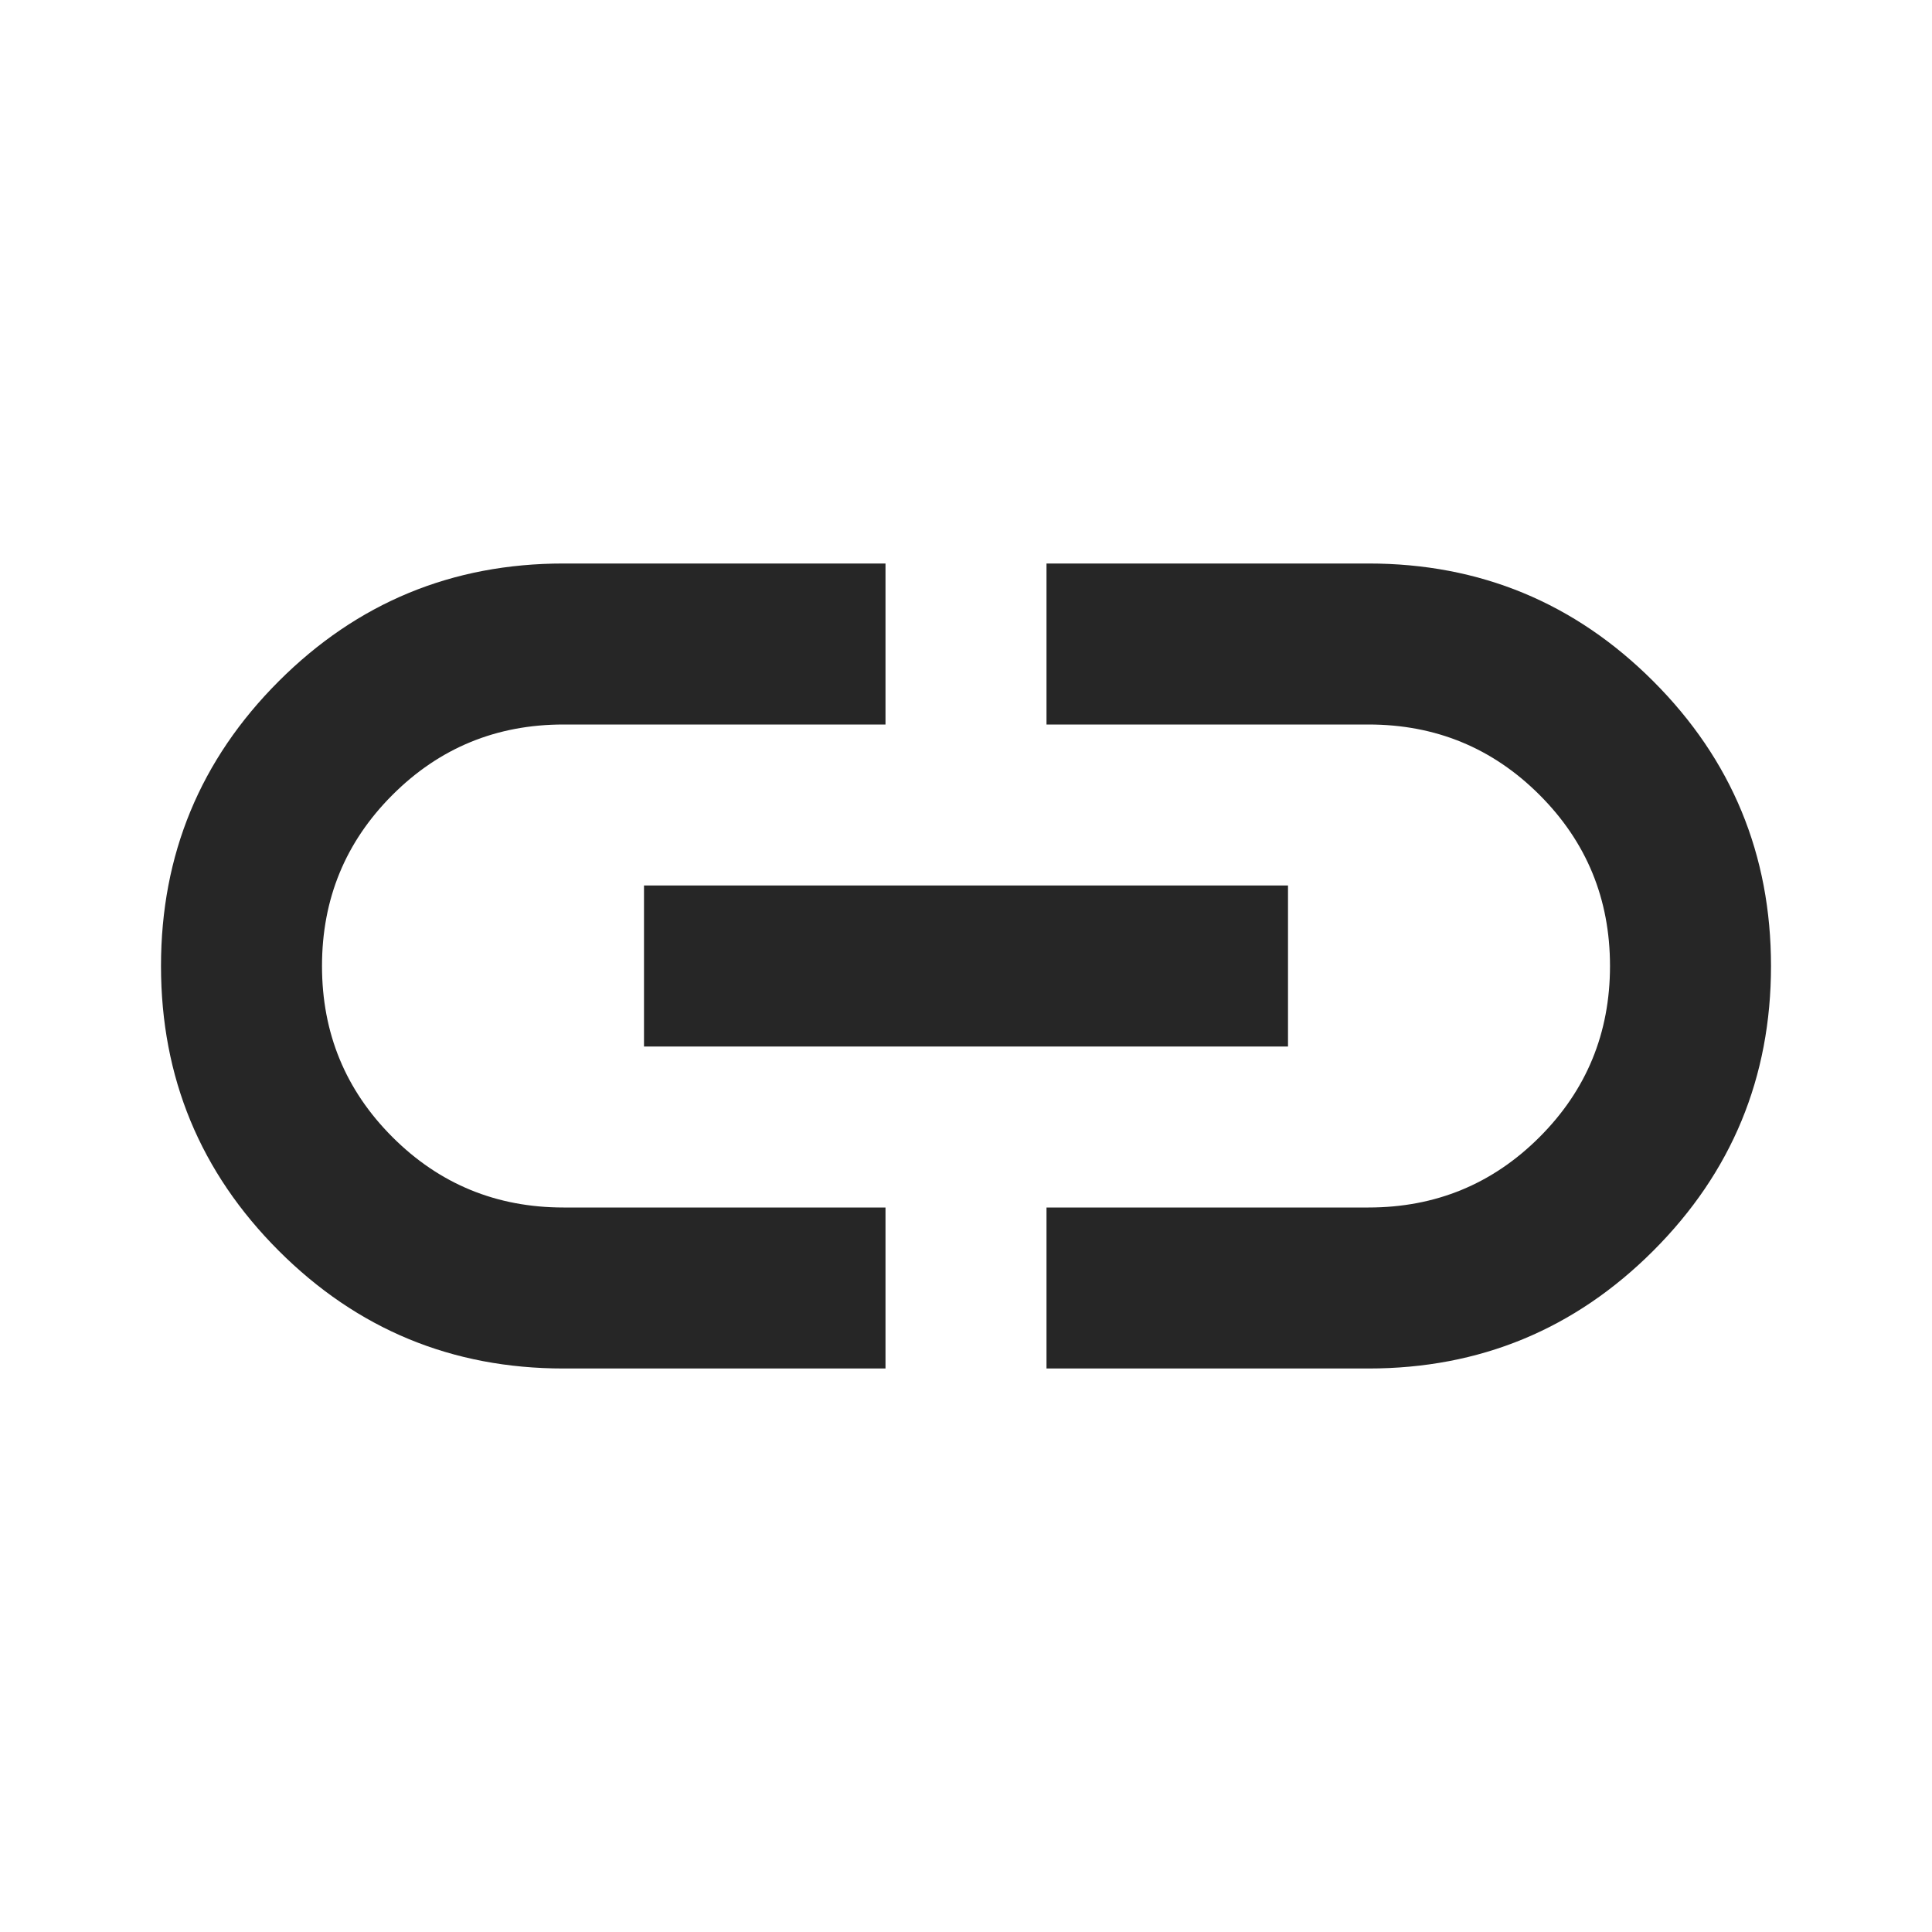
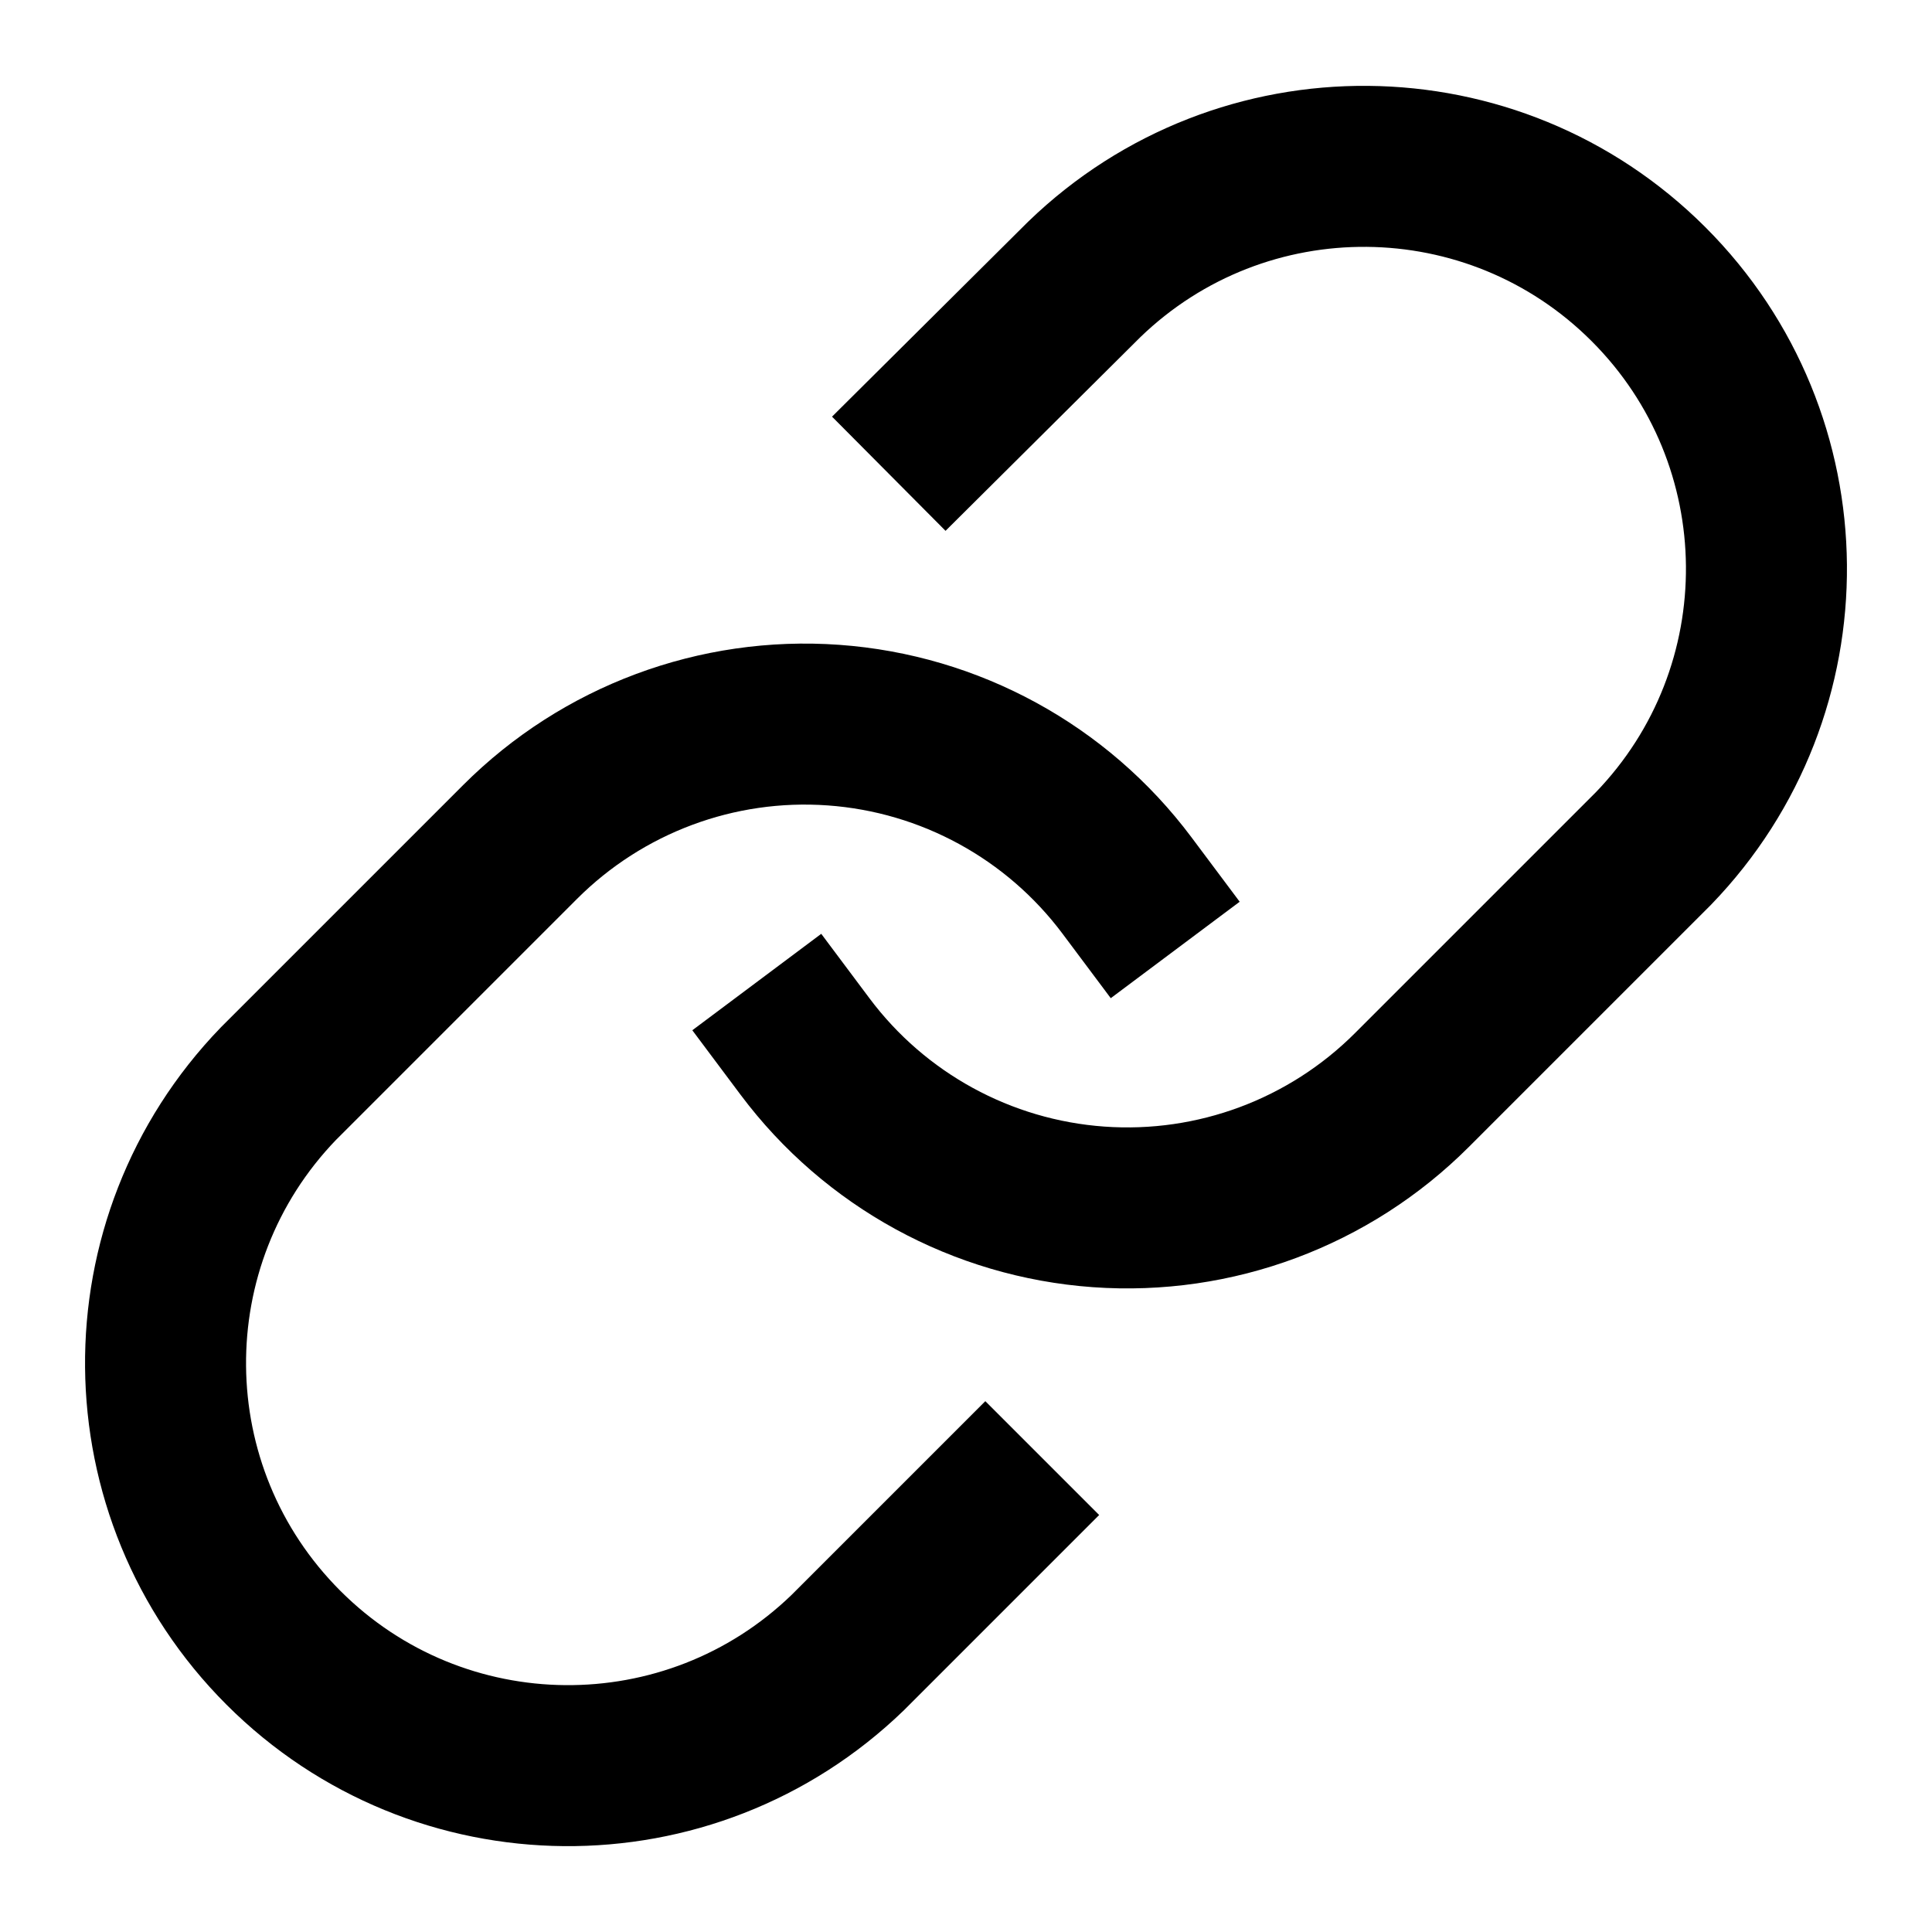
- <svg xmlns="http://www.w3.org/2000/svg" height="24px" viewBox="0 -960 960 960" width="24px" fill="#000000" fill-opacity="0.85">
-   <path d="M440-280H280q-83 0-141.5-58.5T80-480q0-83 58.5-141.5T280-680h160v80H280q-50 0-85 35t-35 85q0 50 35 85t85 35h160v80ZM320-440v-80h320v80H320Zm200 160v-80h160q50 0 85-35t35-85q0-50-35-85t-85-35H520v-80h160q83 0 141.5 58.5T880-480q0 83-58.5 141.5T680-280H520Z" />
+ <svg xmlns="http://www.w3.org/2000/svg" viewBox="0 0 24 24" fill="none" stroke="#000" stroke-width="2" stroke-linecap="square" stroke-linejoin="miter">
+   <path d="M10 13a5 5 0 0 0 7.54.54l3-3a5 5 0 0 0-7.07-7.07l-1.72 1.71" />
+   <path d="M14 11a5 5 0 0 0-7.54-.54l-3 3a5 5 0 0 0 7.07 7.07l1.71-1.71" />
</svg>
